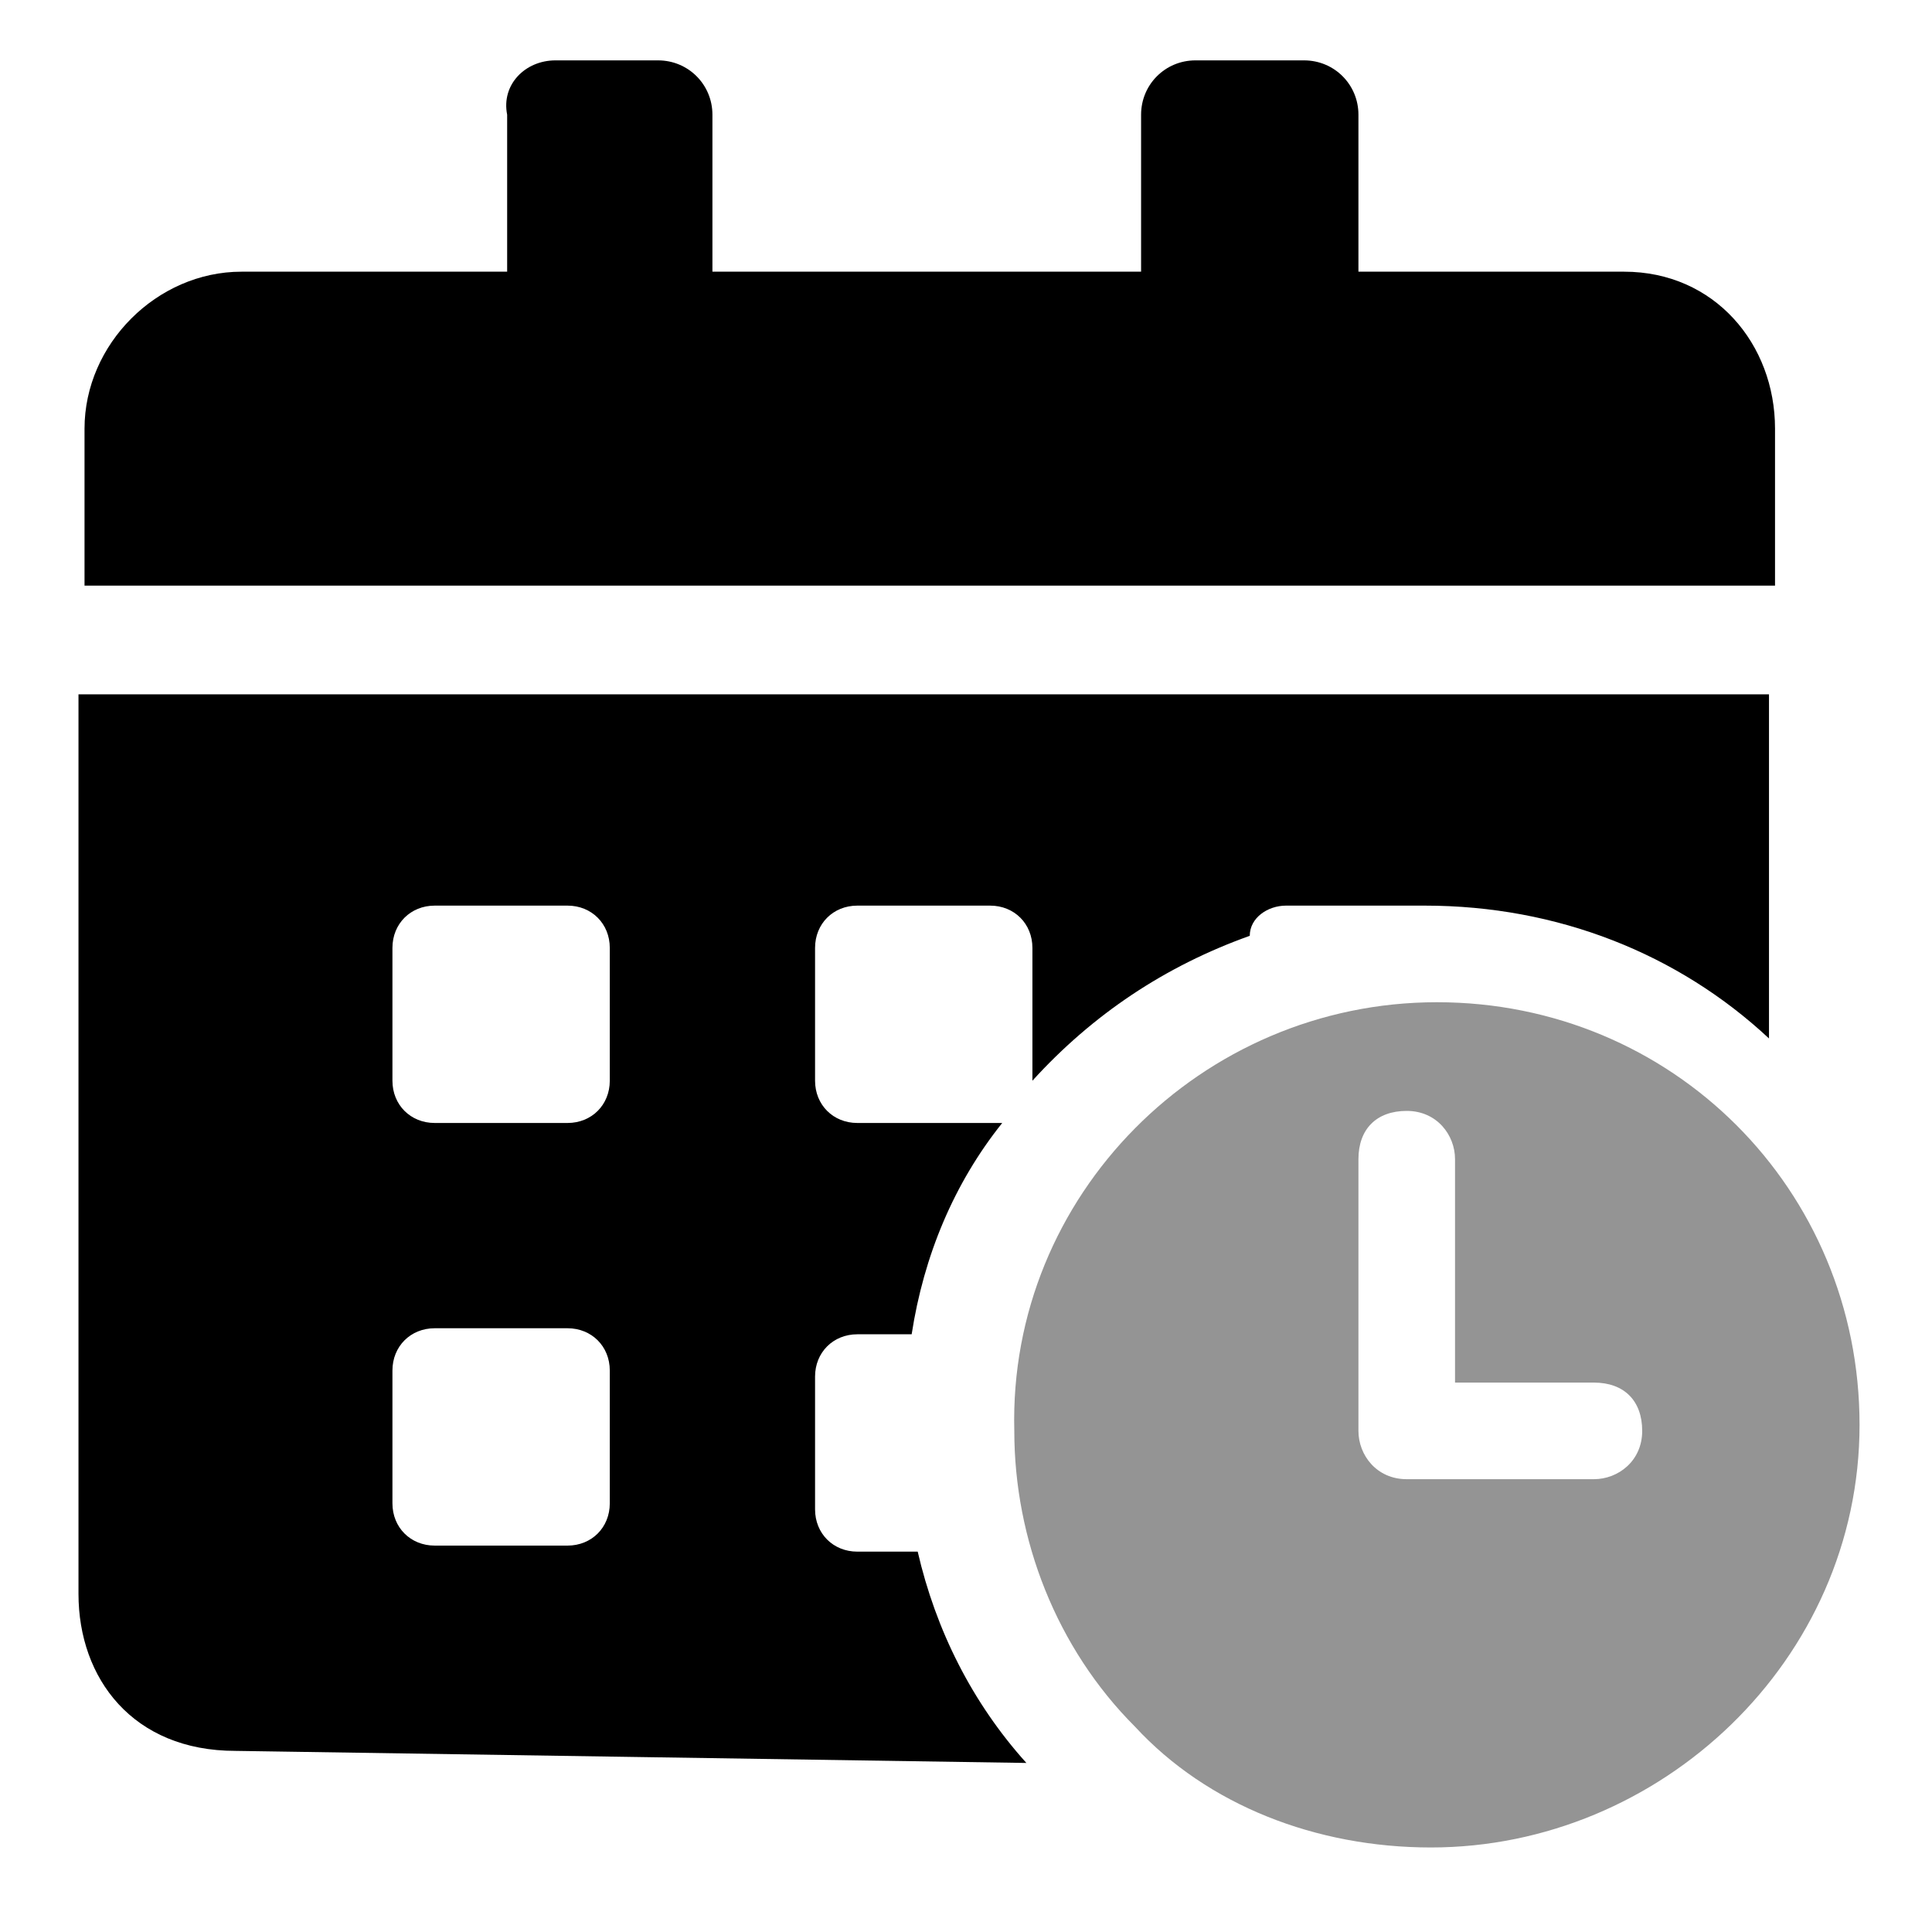
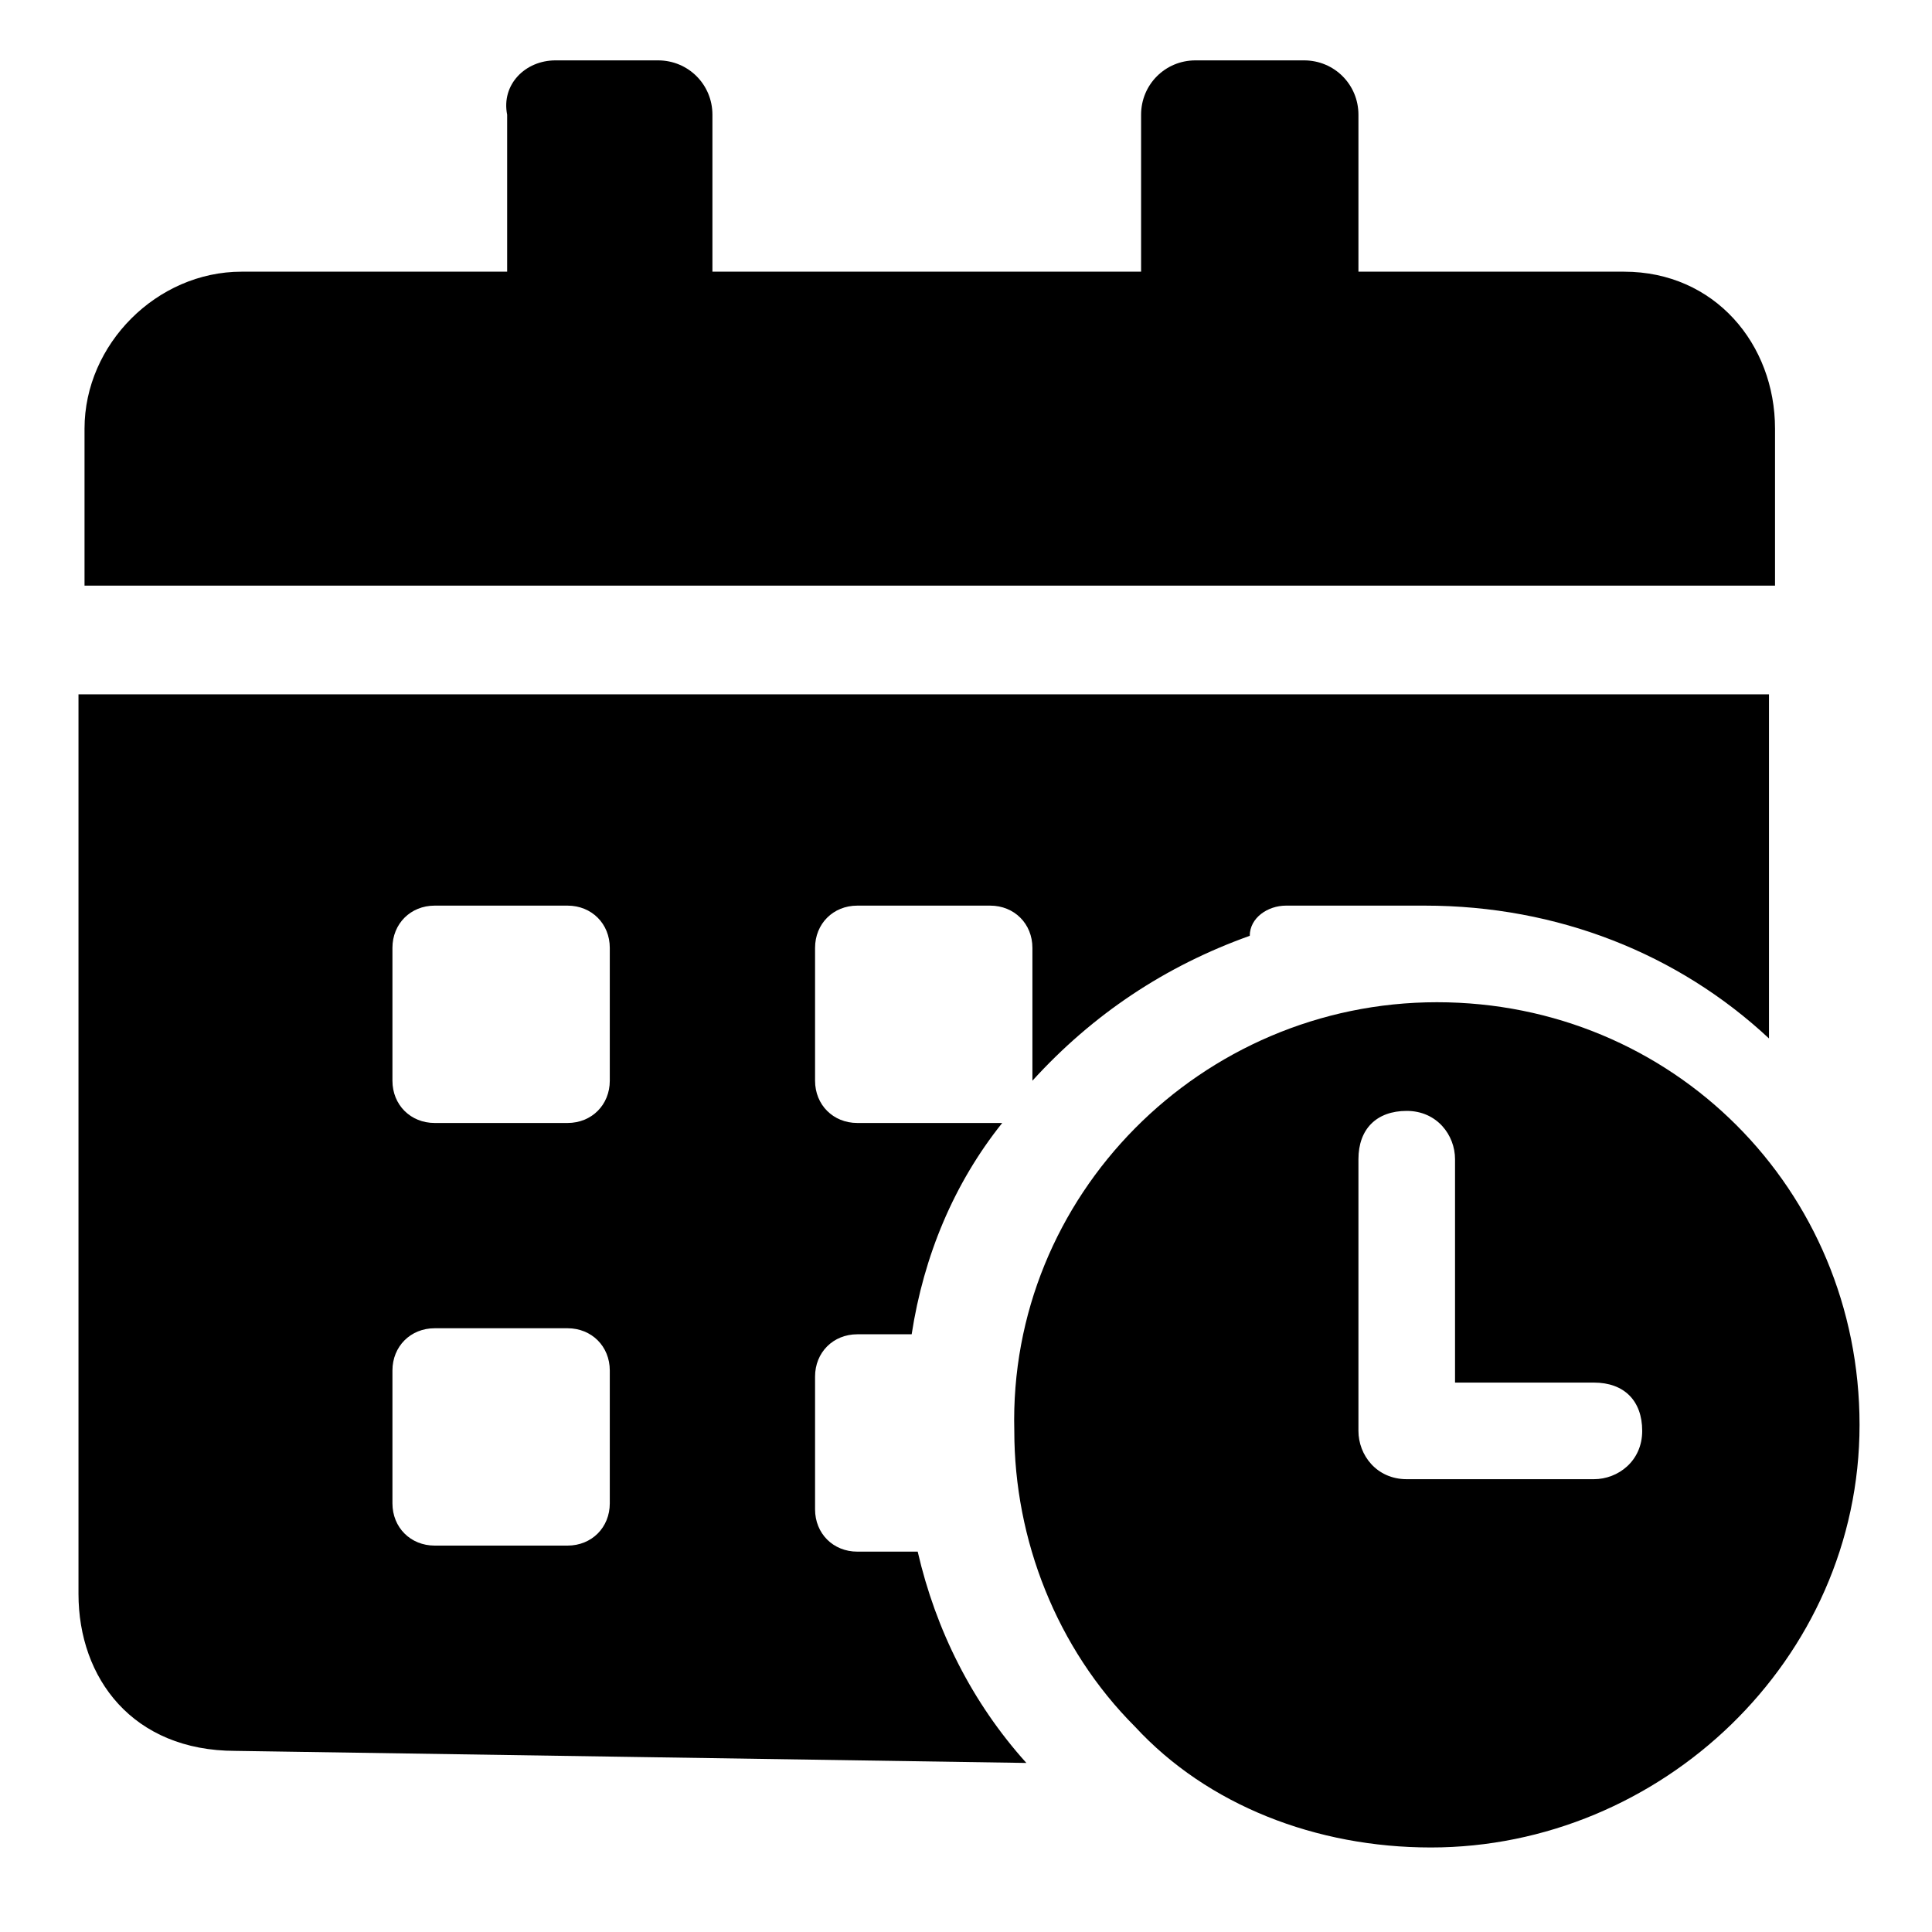
<svg xmlns="http://www.w3.org/2000/svg" t="1718865369801" class="icon" viewBox="0 0 1024 1024" version="1.1" p-id="16662" width="200" height="200">
  <path d="M681.6 480c-9.6 0-19.2 6.4-19.2 16-44.8 16-83.2 41.6-115.2 76.8v-70.4c0-12.8-9.6-22.4-22.4-22.4h-70.4c-12.8 0-22.4 9.6-22.4 22.4v70.4c0 12.8 9.6 22.4 22.4 22.4H531.2c-25.6 32-41.6 70.4-48 112h-28.8c-12.8 0-22.4 9.6-22.4 22.4V800c0 12.8 9.6 22.4 22.4 22.4h32c9.6 41.6 28.8 80 57.6 112L124.8 928c-54.4 0-83.2-38.4-83.2-83.2V368h896v182.4c-48-44.8-112-70.4-182.4-70.4h-73.6zM300.8 704H230.4c-12.8 0-22.4 9.6-22.4 22.4v70.4c0 12.8 9.6 22.4 22.4 22.4h70.4c12.8 0 22.4-9.6 22.4-22.4v-70.4c0-12.8-9.6-22.4-22.4-22.4z m0-224H230.4c-12.8 0-22.4 9.6-22.4 22.4v70.4c0 12.8 9.6 22.4 22.4 22.4h70.4c12.8 0 22.4-9.6 22.4-22.4v-70.4c0-12.8-9.6-22.4-22.4-22.4z m48-448c16 0 28.8 12.8 28.8 28.8v83.2h227.2V60.8c0-16 12.8-28.8 28.8-28.8h57.6c16 0 28.8 12.8 28.8 28.8v83.2h140.8c48 0 80 38.4 80 83.2v83.2h-896V227.2c0-44.8 38.4-83.2 83.2-83.2h140.8V60.8c-3.2-16 9.6-28.8 25.6-28.8h54.4z" p-id="16663" />
-   <path d="M758.4 979.2c-60.8 0-118.4-22.4-156.8-64-41.6-41.6-64-99.2-64-156.8-3.2-124.8 99.2-227.2 224-227.2s224 99.2 224 224-105.6 224-227.2 224z m86.4-195.2c12.8 0 25.6-9.6 25.6-25.6s-9.6-25.6-25.6-25.6h-73.6v-118.4c0-12.8-9.6-25.6-25.6-25.6s-25.6 9.6-25.6 25.6v144c0 12.8 9.6 25.6 25.6 25.6h99.2z" fill="#949494" p-id="16664" />
+   <path d="M758.4 979.2c-60.8 0-118.4-22.4-156.8-64-41.6-41.6-64-99.2-64-156.8-3.2-124.8 99.2-227.2 224-227.2s224 99.2 224 224-105.6 224-227.2 224z m86.4-195.2c12.8 0 25.6-9.6 25.6-25.6s-9.6-25.6-25.6-25.6h-73.6v-118.4c0-12.8-9.6-25.6-25.6-25.6s-25.6 9.6-25.6 25.6v144c0 12.8 9.6 25.6 25.6 25.6h99.2z" p-id="16664" />
</svg>
